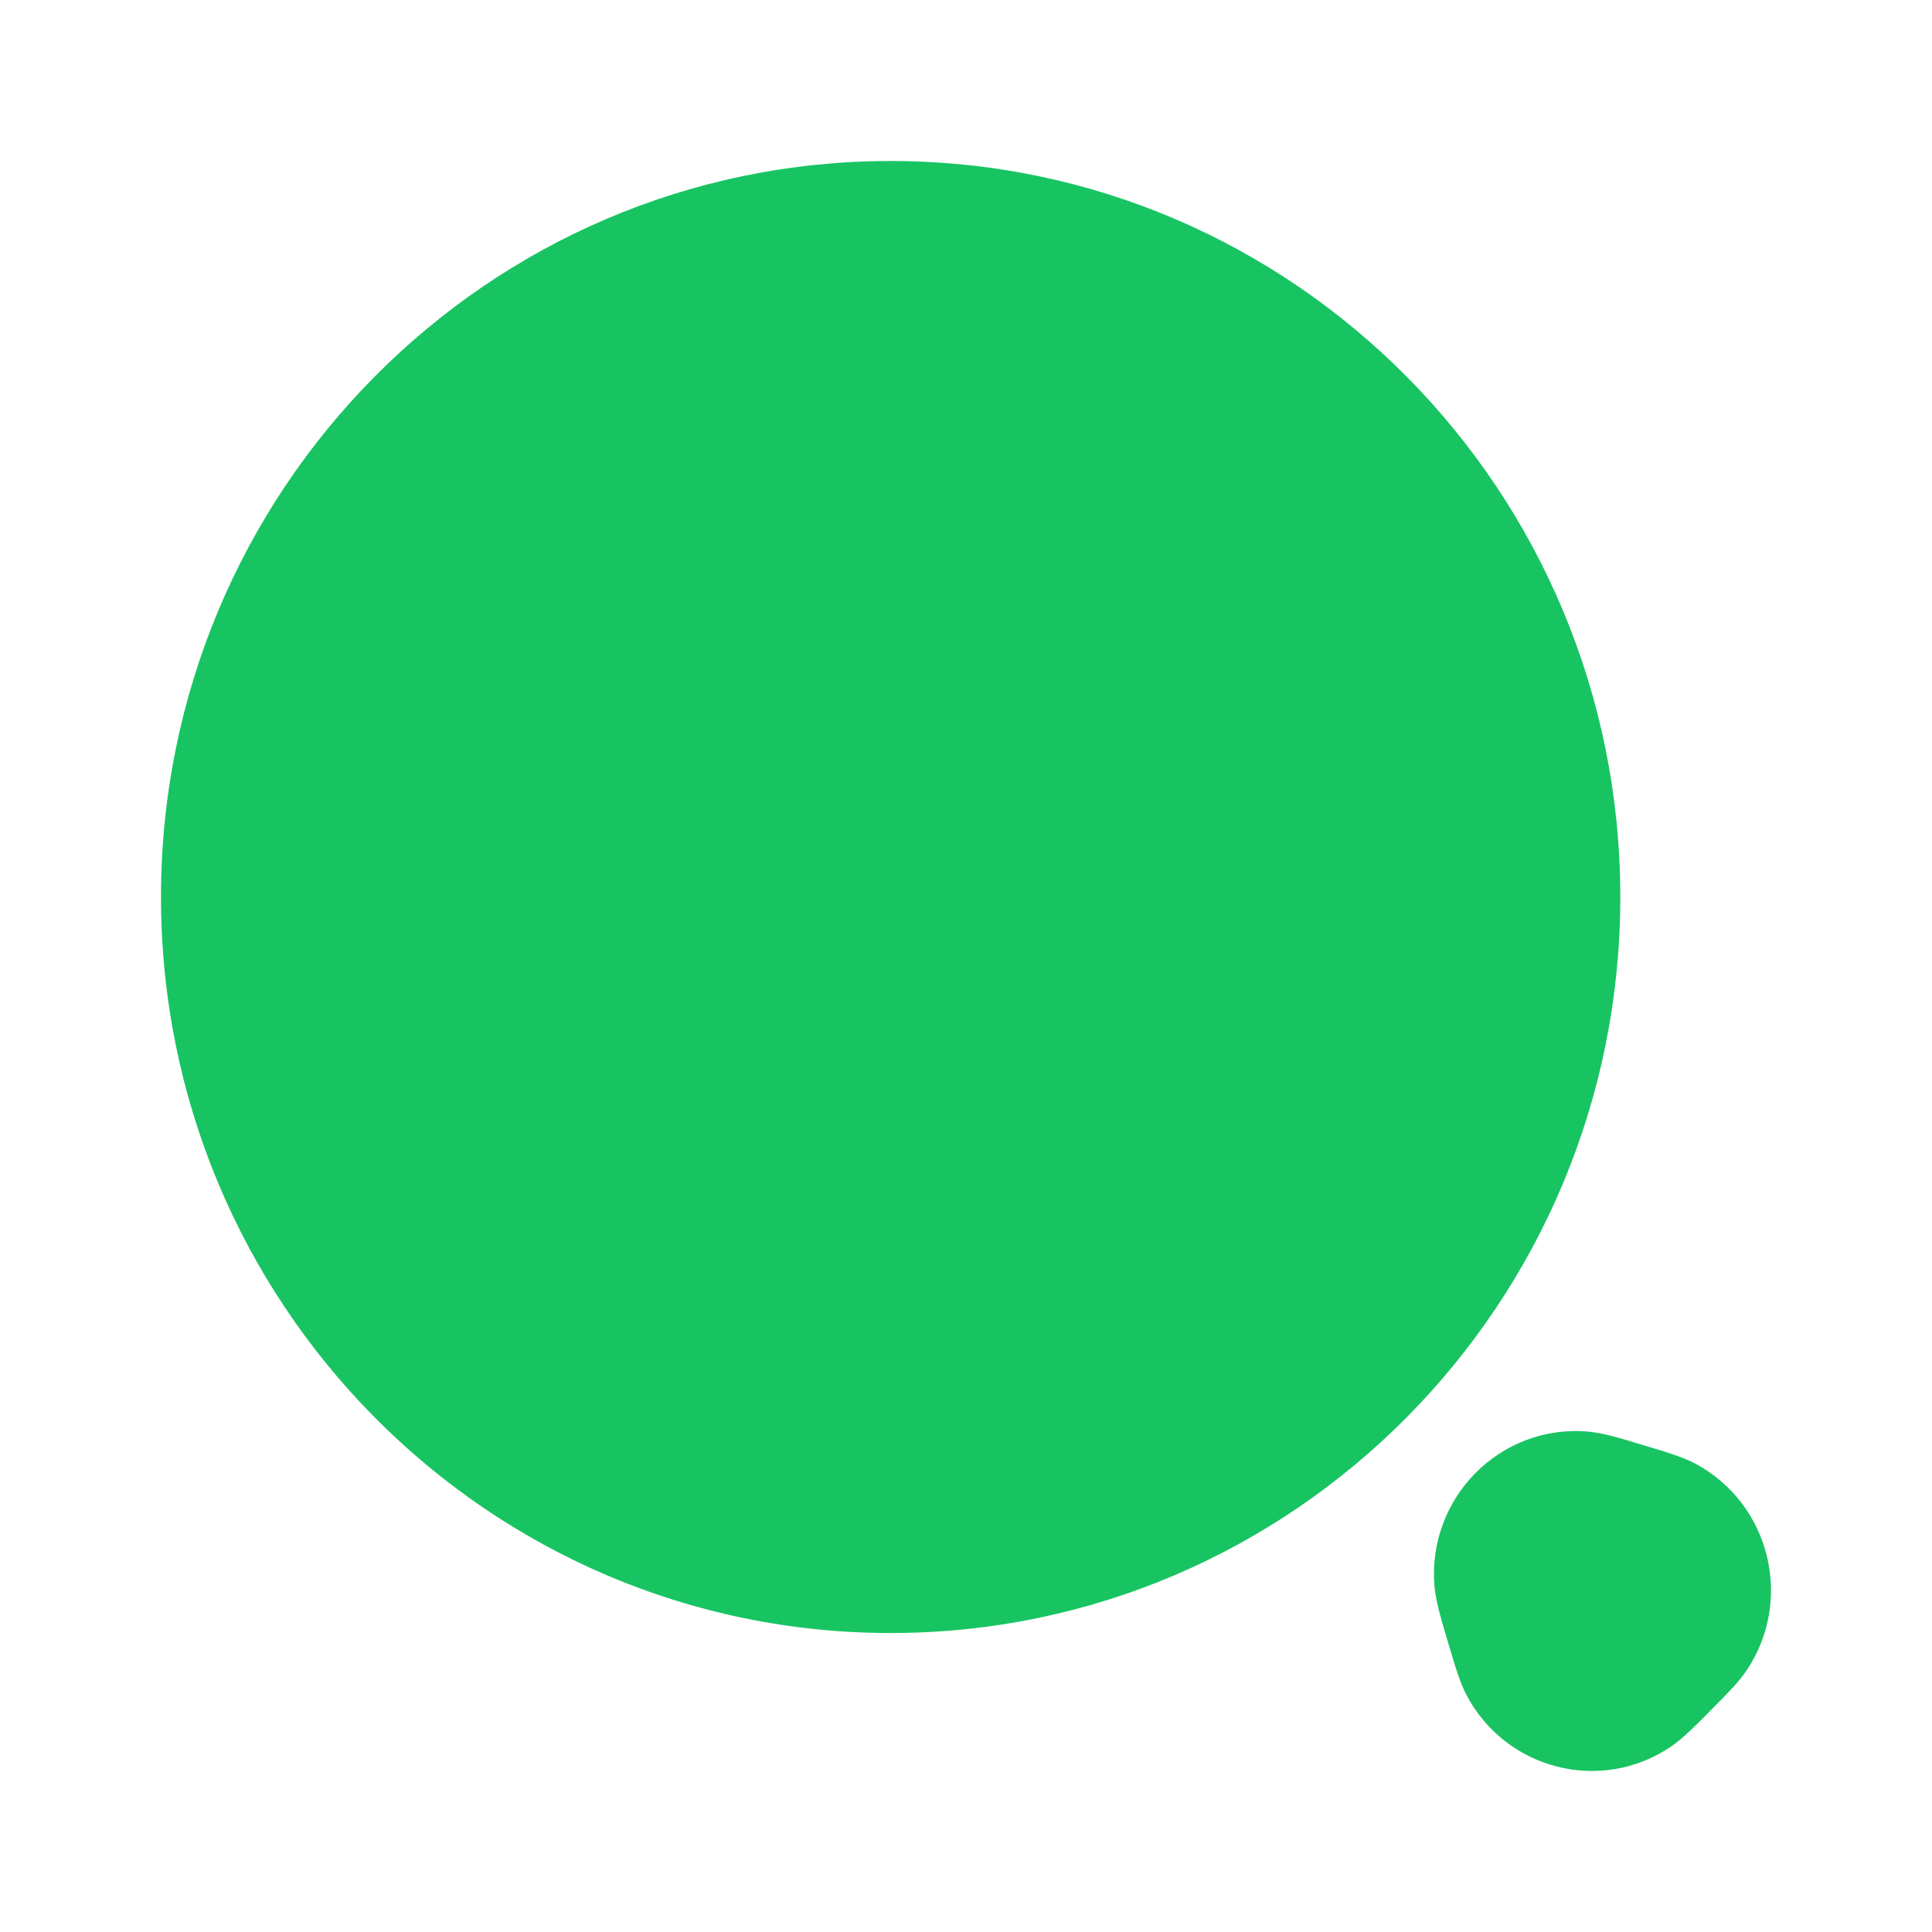
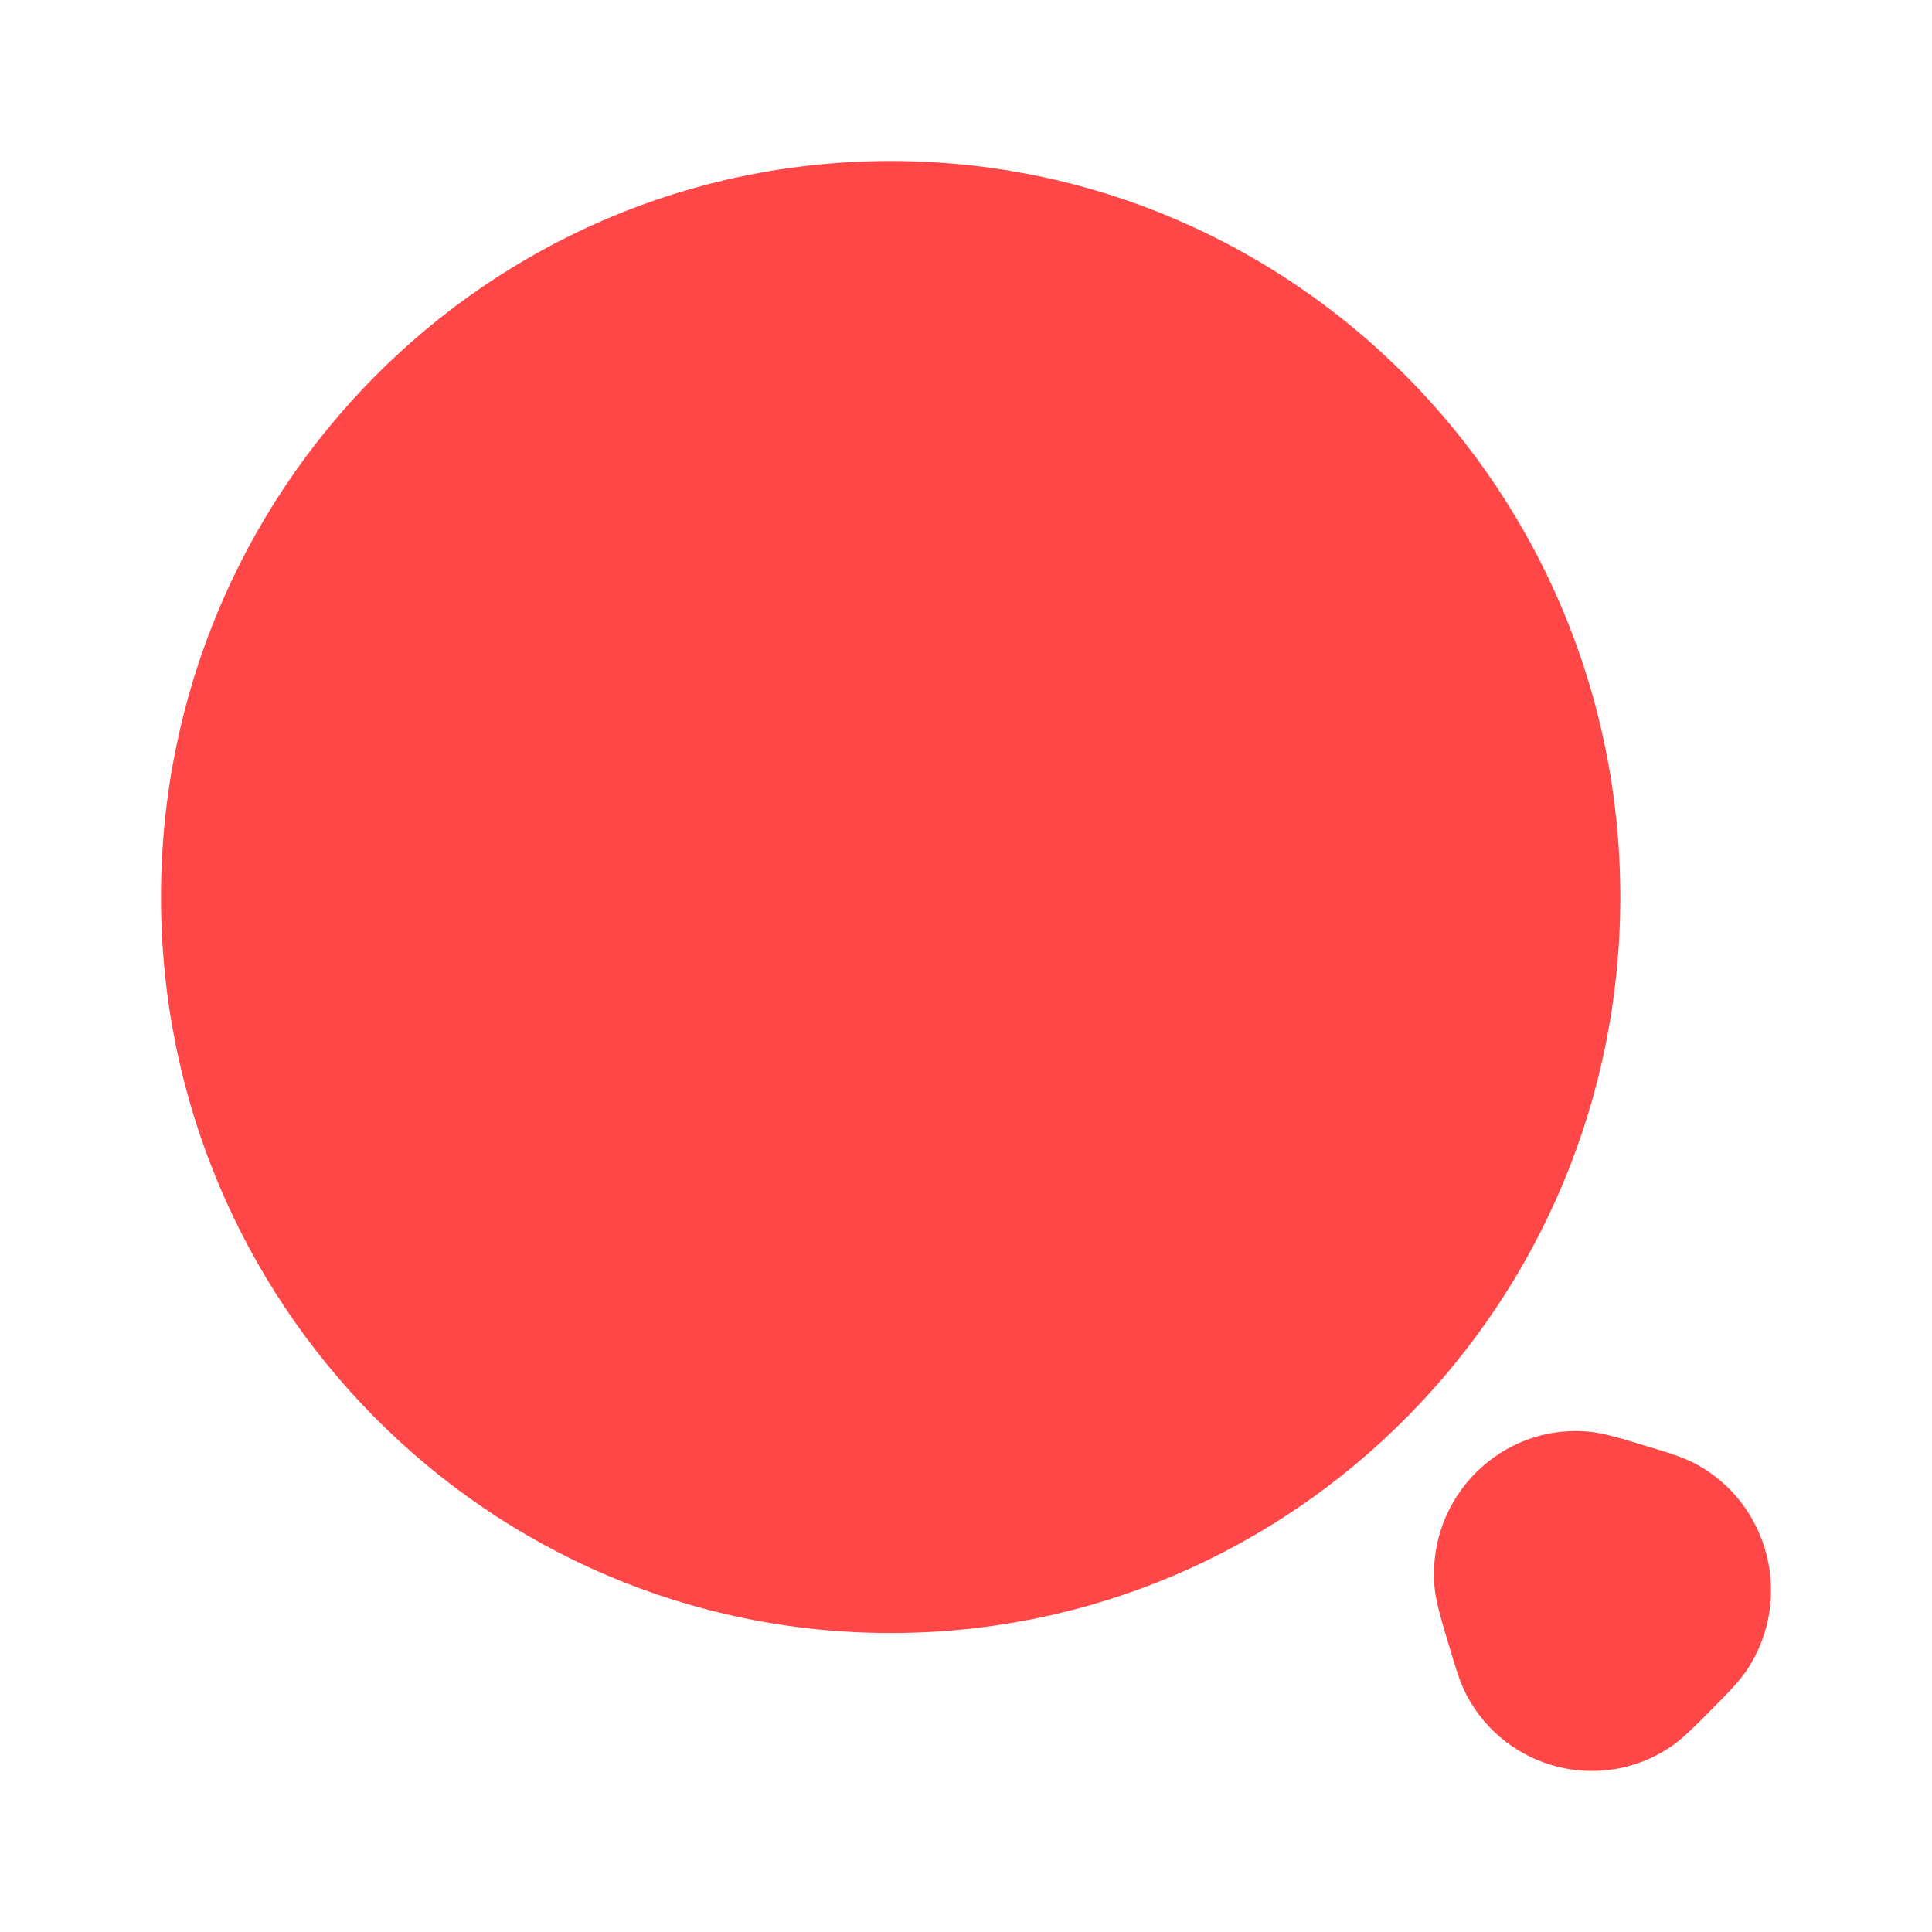
<svg xmlns="http://www.w3.org/2000/svg" width="800px" height="800px" viewBox="0 0 24 24" fill="none">
  <g id="SVGRepo_bgCarrier" stroke-width="0" />
  <g id="SVGRepo_tracerCarrier" stroke-linecap="round" stroke-linejoin="round" />
  <g id="SVGRepo_iconCarrier">
-     <path fill-rule="evenodd" clip-rule="evenodd" d="M17.819 19.701C17.73 18.606 18.636 17.693 19.721 17.783C19.909 17.799 20.134 17.867 20.363 17.937C20.385 17.944 20.407 17.95 20.429 17.957C20.449 17.963 20.469 17.969 20.489 17.975C20.7 18.038 20.91 18.101 21.069 18.187C21.984 18.682 22.28 19.863 21.707 20.736C21.607 20.888 21.452 21.044 21.296 21.201C21.281 21.216 21.267 21.23 21.252 21.245C21.237 21.26 21.222 21.275 21.208 21.29C21.052 21.447 20.898 21.603 20.747 21.704C19.882 22.282 18.71 21.984 18.22 21.061C18.135 20.9 18.073 20.689 18.01 20.476C18.004 20.456 17.998 20.436 17.992 20.416C17.985 20.393 17.979 20.371 17.972 20.349C17.903 20.117 17.835 19.89 17.819 19.701Z" fill="#18C462" />
-     <path d="M20.128 11.143C20.128 16.192 16.07 20.286 11.064 20.286C6.058 20.286 2 16.192 2 11.143C2 6.093 6.058 2 11.064 2C16.07 2 20.128 6.093 20.128 11.143Z" fill="#18C462" />
+     <path fill-rule="evenodd" clip-rule="evenodd" d="M17.819 19.701C17.73 18.606 18.636 17.693 19.721 17.783C19.909 17.799 20.134 17.867 20.363 17.937C20.385 17.944 20.407 17.95 20.429 17.957C20.449 17.963 20.469 17.969 20.489 17.975C20.7 18.038 20.91 18.101 21.069 18.187C21.984 18.682 22.28 19.863 21.707 20.736C21.607 20.888 21.452 21.044 21.296 21.201C21.281 21.216 21.267 21.23 21.252 21.245C21.237 21.26 21.222 21.275 21.208 21.29C21.052 21.447 20.898 21.603 20.747 21.704C19.882 22.282 18.71 21.984 18.22 21.061C18.135 20.9 18.073 20.689 18.01 20.476C18.004 20.456 17.998 20.436 17.992 20.416C17.985 20.393 17.979 20.371 17.972 20.349C17.903 20.117 17.835 19.89 17.819 19.701Z" fill="#FF4747" />
+     <path d="M20.128 11.143C20.128 16.192 16.07 20.286 11.064 20.286C6.058 20.286 2 16.192 2 11.143C2 6.093 6.058 2 11.064 2C16.07 2 20.128 6.093 20.128 11.143Z" fill="#FF4747" />
  </g>
</svg>
